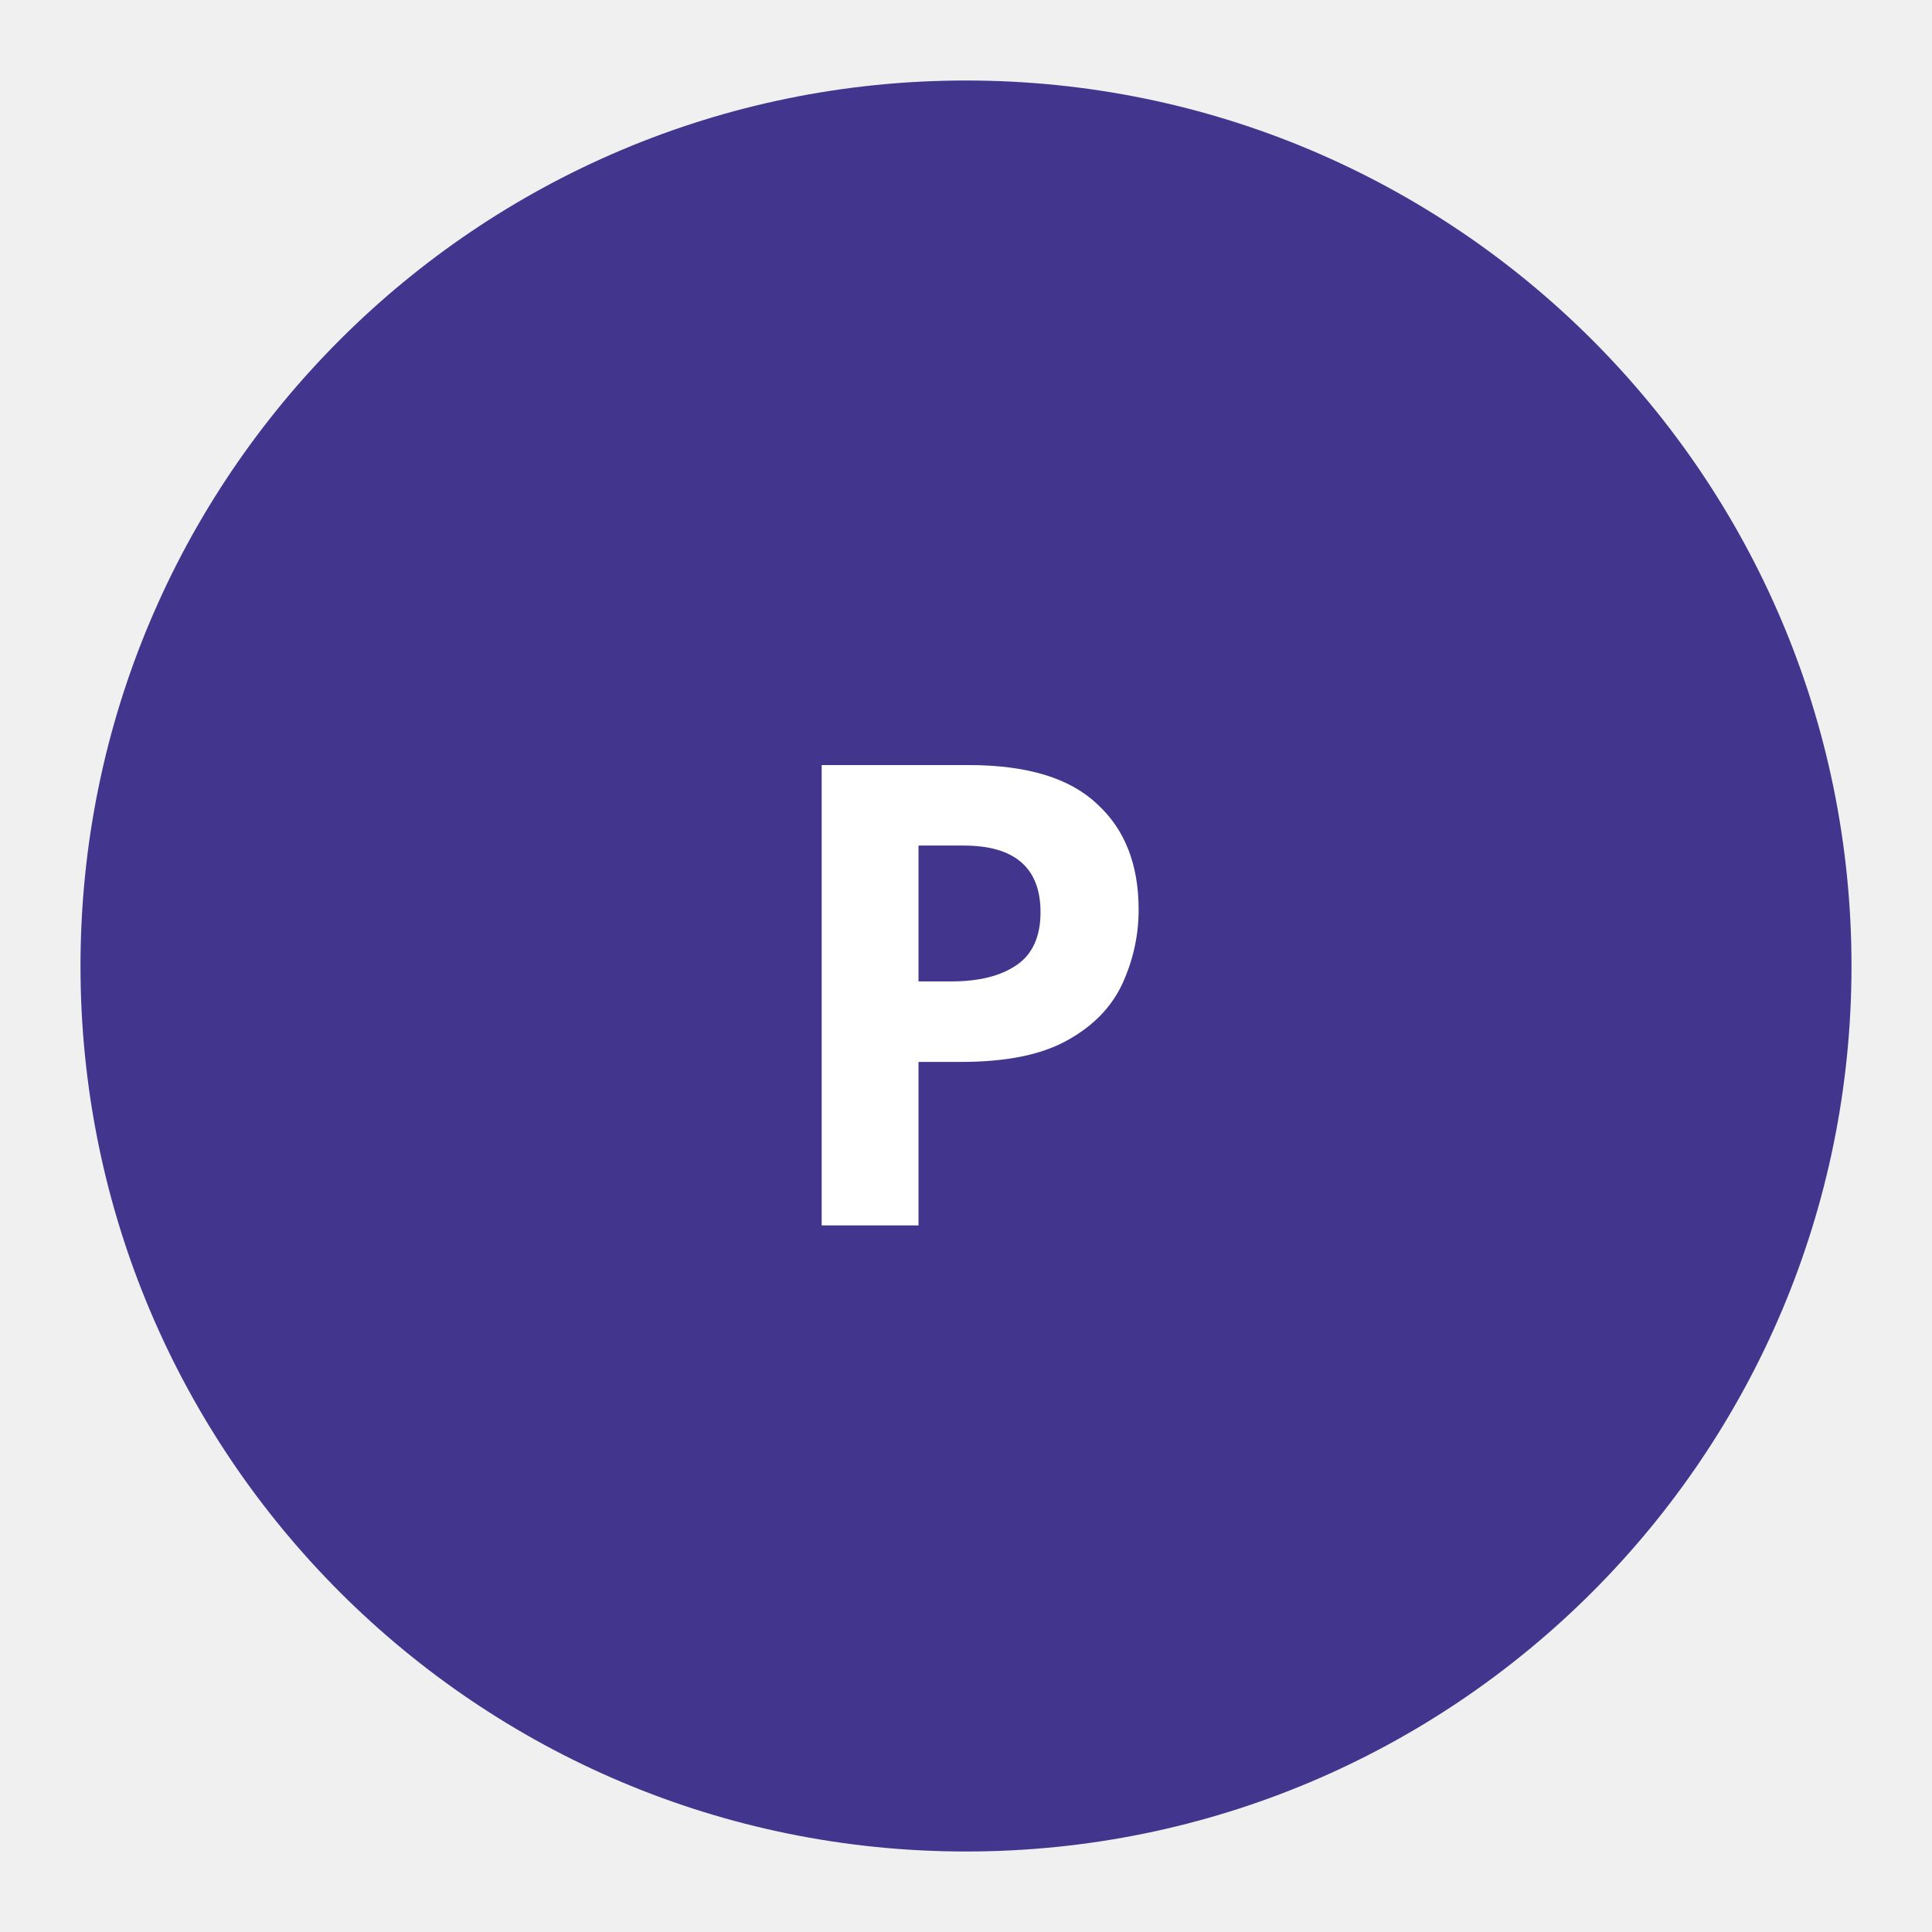
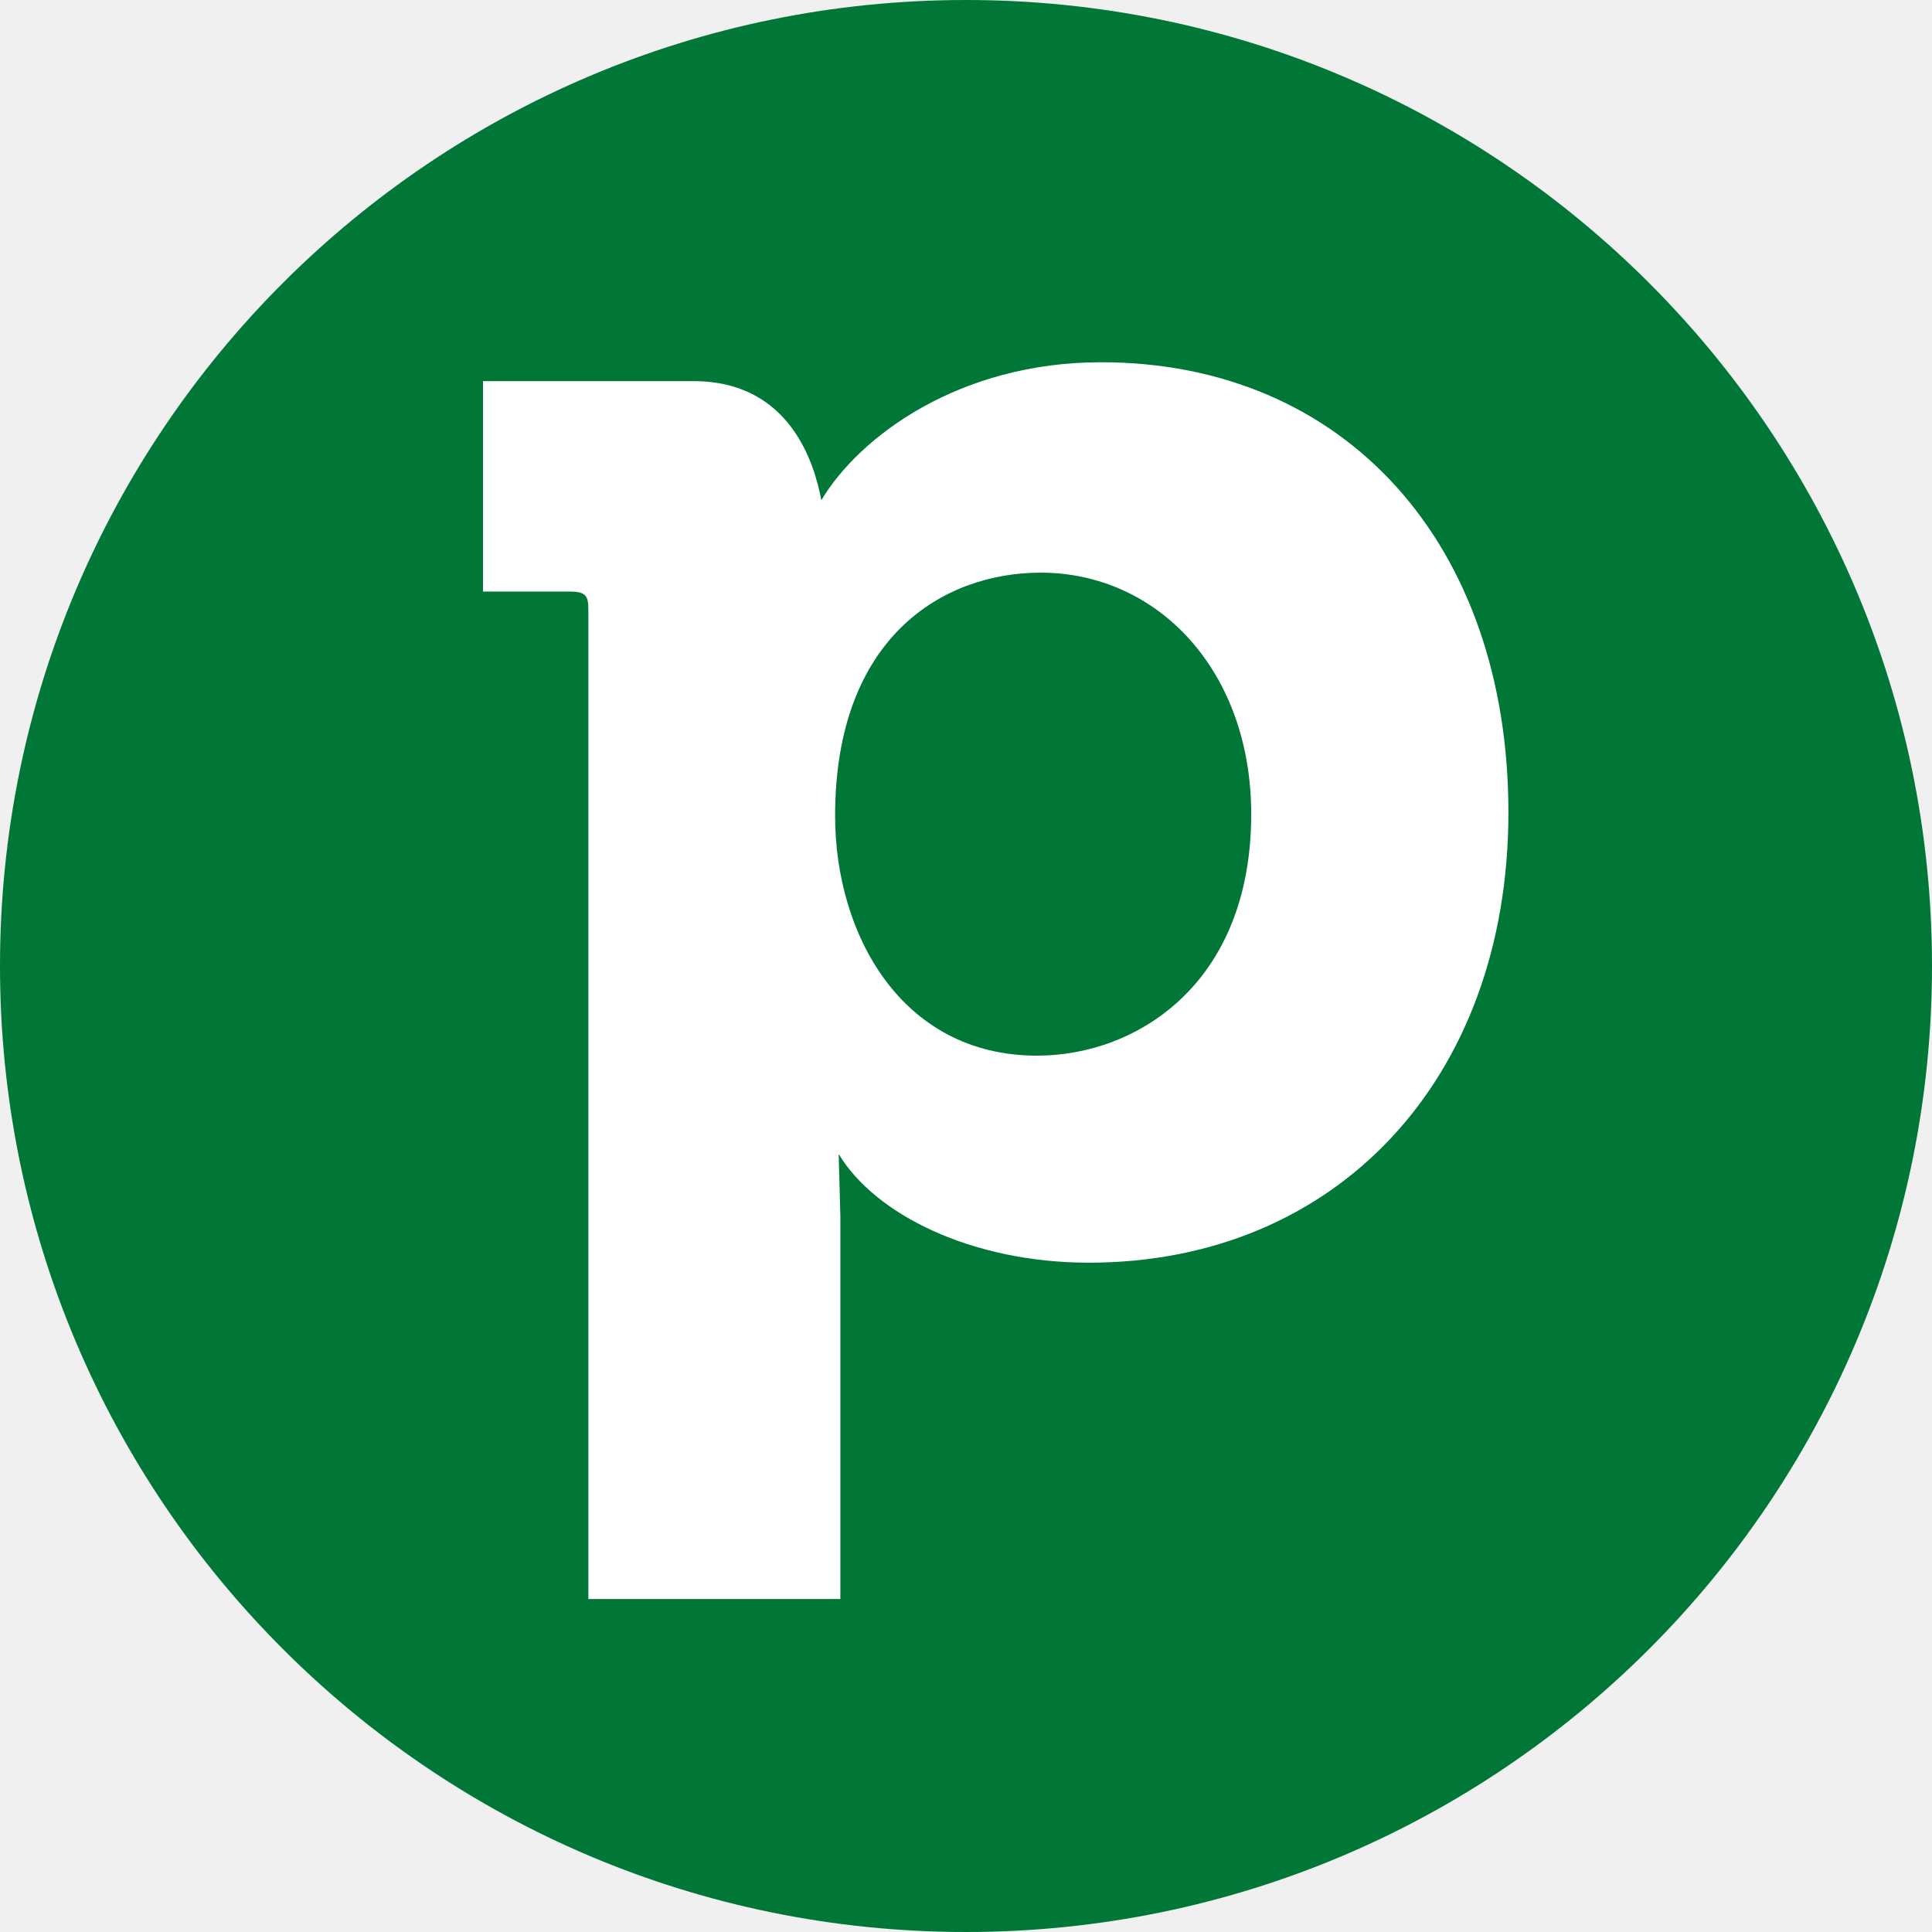
- <svg xmlns="http://www.w3.org/2000/svg" role="img" aria-label="Pipedrive" viewBox="0 0 24 24">
-   <circle cx="12" cy="12" r="11" fill="hsl(248 45% 38%)" />
-   <text x="12" y="12.4" fill="white" font-family="ui-sans-serif,system-ui,sans-serif" font-size="8" font-weight="700" text-anchor="middle" dominant-baseline="middle">P</text>
+ <svg xmlns="http://www.w3.org/2000/svg" width="32" height="32" viewBox="0 0 32 32" fill="none">
+   <path d="M32 16C32 24.837 24.837 32 16 32C7.163 32 0 24.837 0 16C0 7.163 7.163 0 16 0C24.837 0 32 7.163 32 16Z" fill="#017737" />
+   <path d="M24.984 13.456C24.984 17.885 22.125 20.914 18.036 20.914C16.092 20.914 14.49 20.114 13.891 19.113L13.919 20.142V26.485H9.745V10.085C9.745 9.856 9.688 9.798 9.43 9.798H8V6.313H11.489C13.09 6.313 13.491 7.685 13.604 8.285C14.234 7.228 15.891 6 18.236 6C22.268 5.999 24.984 8.998 24.984 13.456ZM20.724 13.485C20.724 11.113 19.18 9.485 17.235 9.485C15.634 9.485 13.832 10.542 13.832 13.514C13.832 15.457 14.919 17.485 17.178 17.485C18.837 17.484 20.724 16.284 20.724 13.485Z" fill="#FFFFFF" />
</svg>
